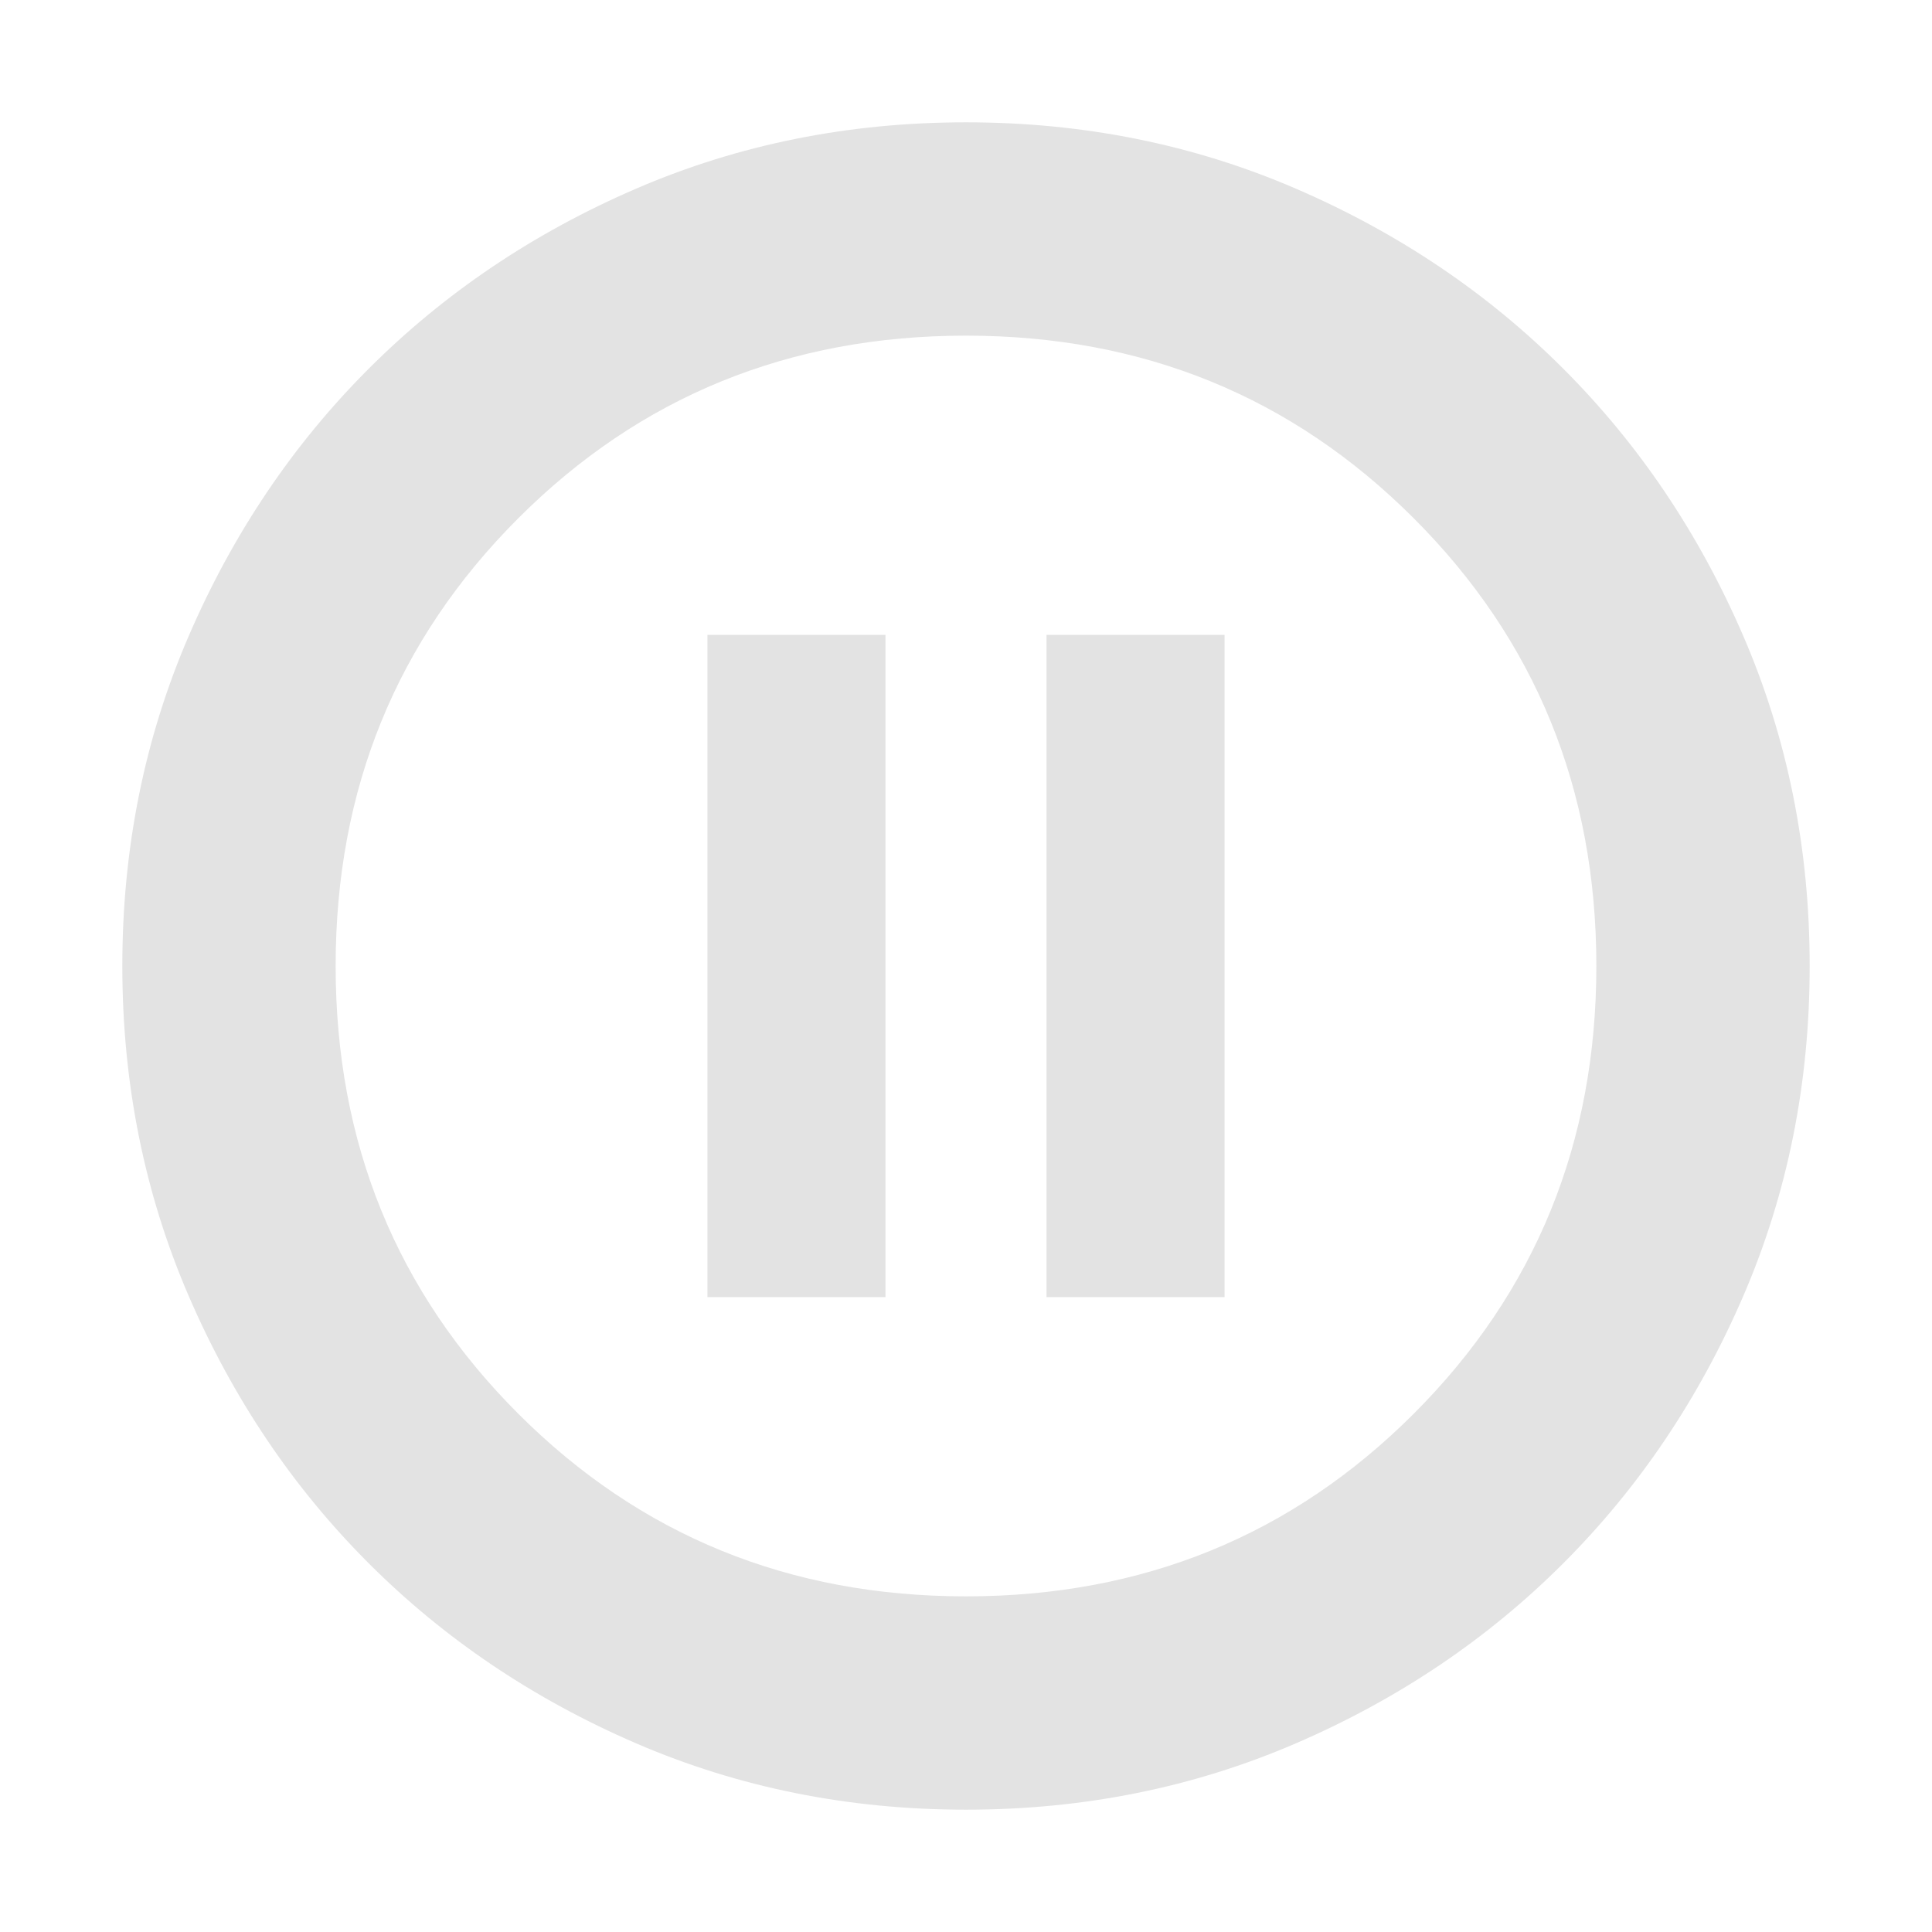
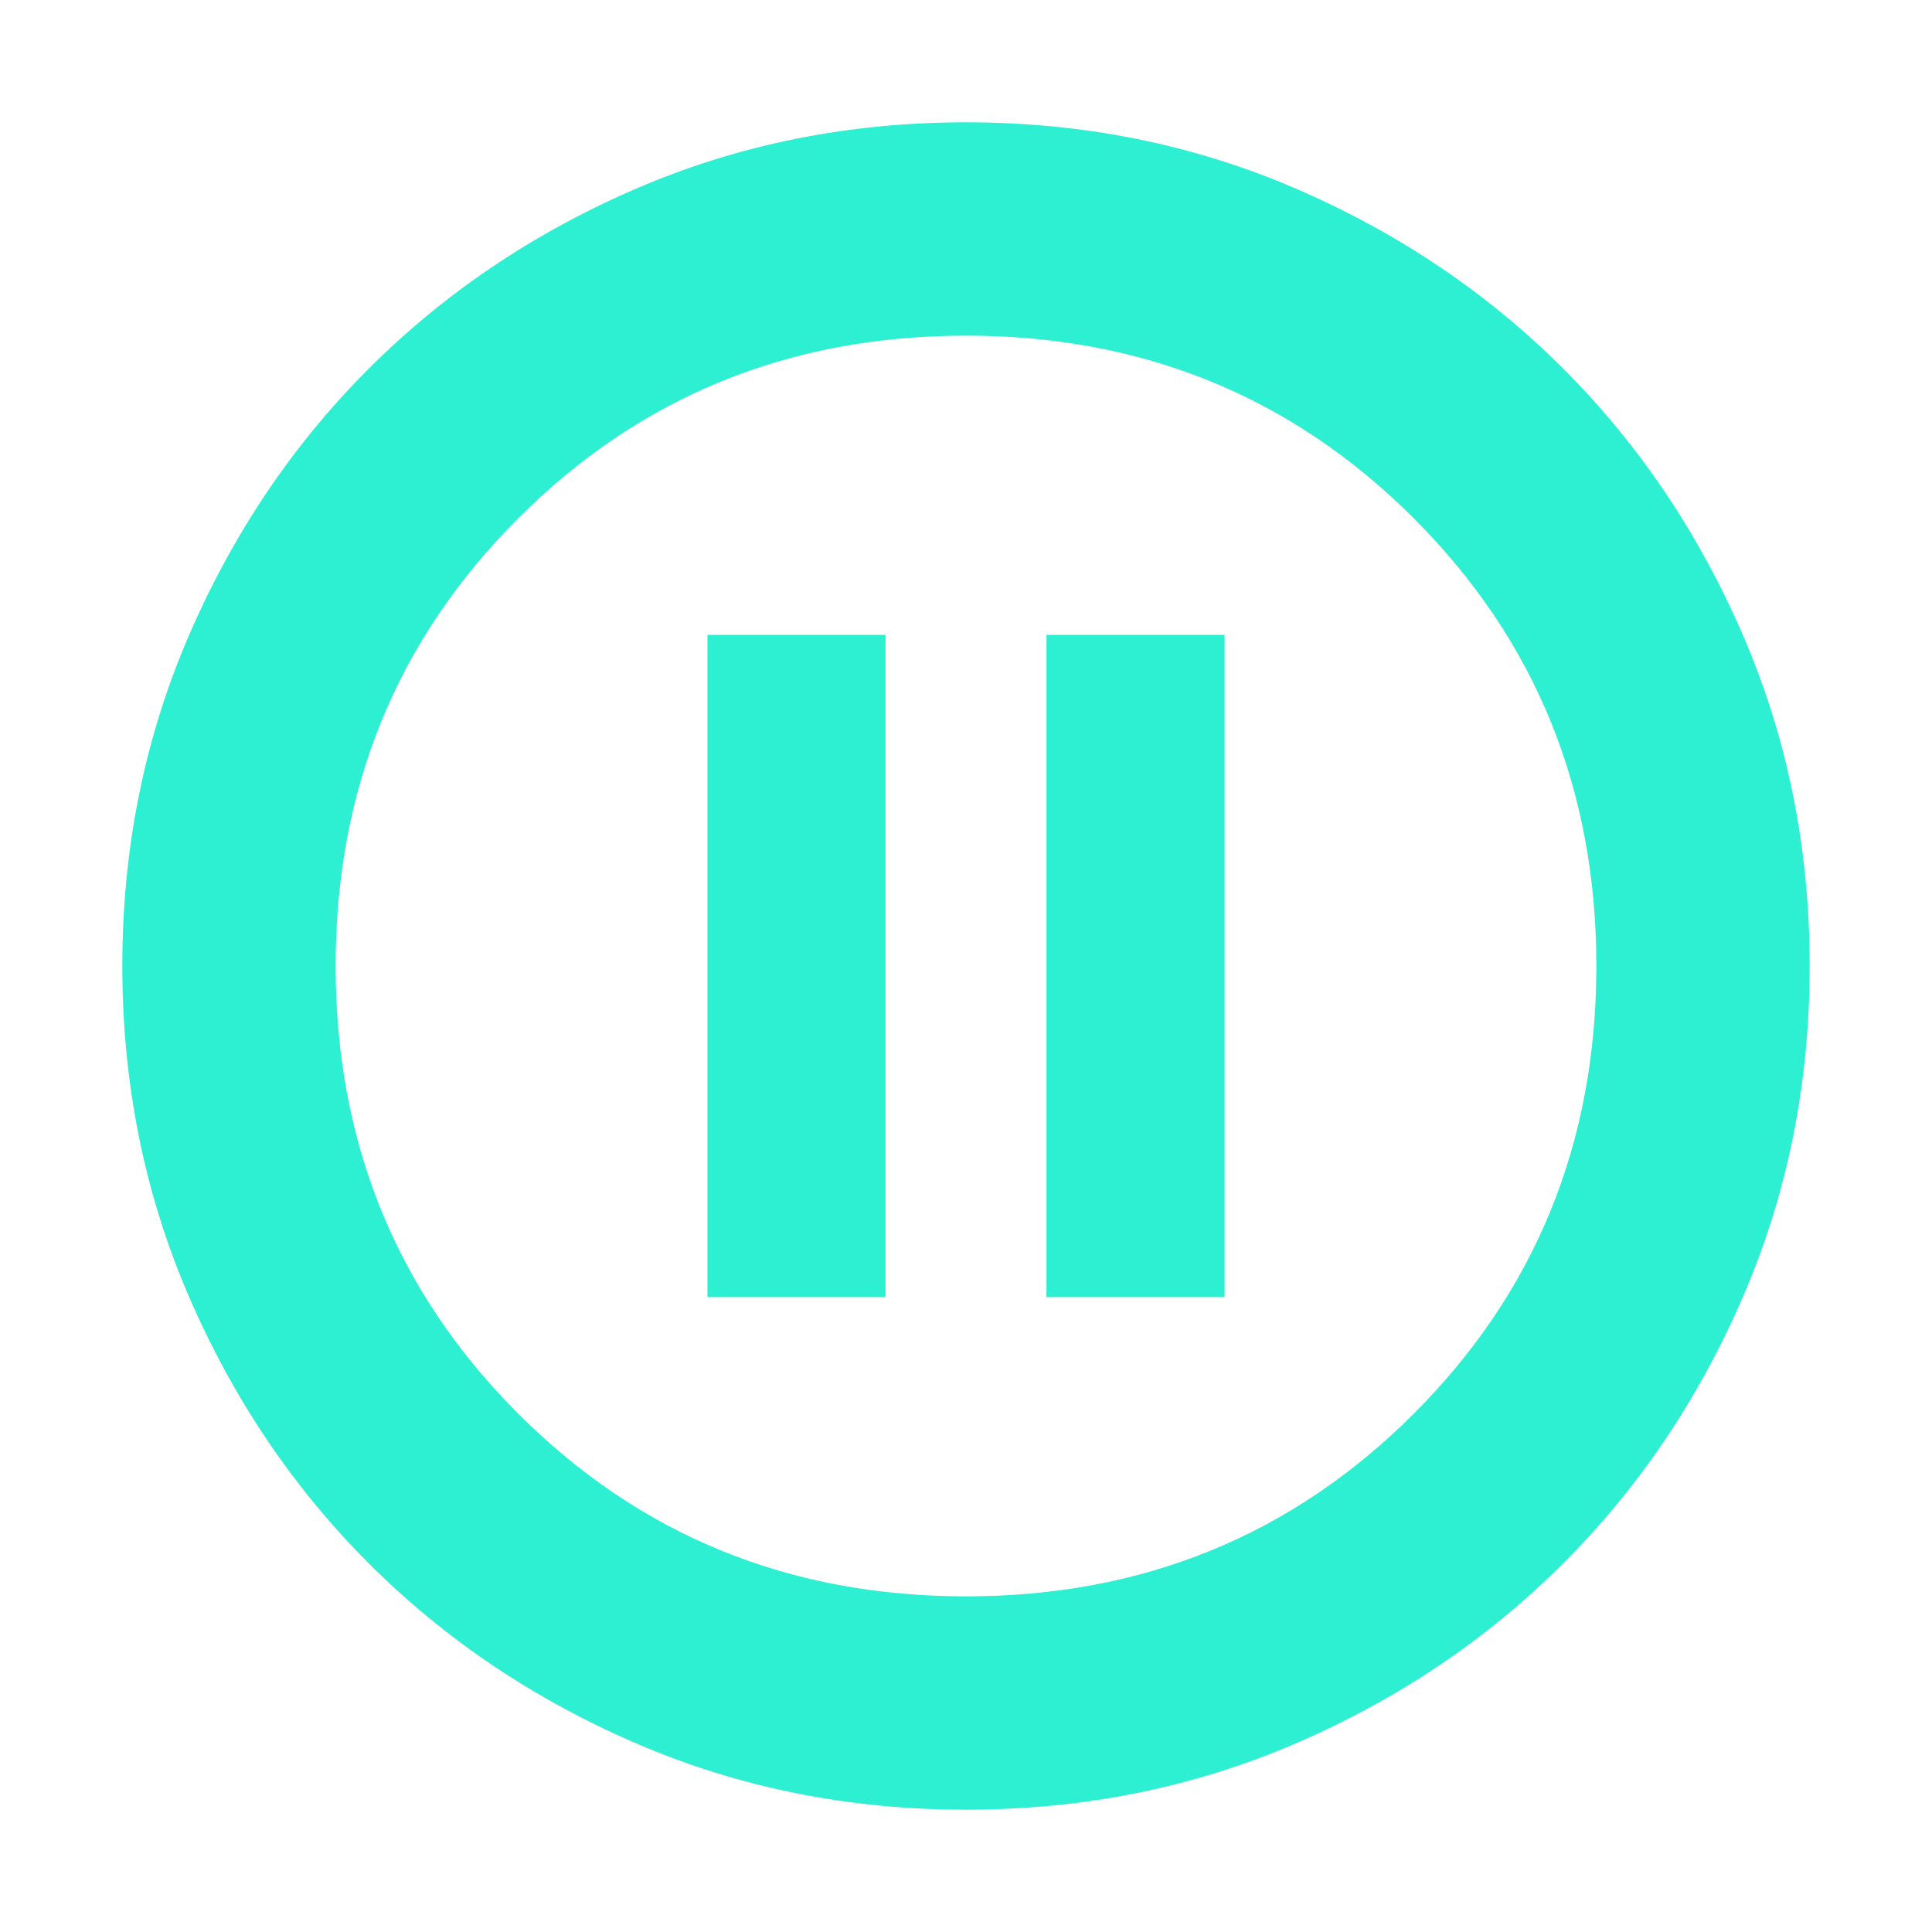
- <svg xmlns="http://www.w3.org/2000/svg" height="24px" viewBox="0 -960 960 960" width="24px" fill="#e3e3e3">
+ <svg xmlns="http://www.w3.org/2000/svg" height="24px" viewBox="0 -960 960 960" width="24px" fill="#2DEFD2">
  <path d="M351.52-315.48H440v-329.04h-88.48v329.04Zm168.48 0h88.48v-329.04H520v329.04Zm-40 254.7q-87.52 0-163.91-32.96-76.38-32.96-132.88-89.47-56.51-56.5-89.47-132.88Q60.78-392.48 60.78-480t32.96-163.91q32.96-76.38 89.47-132.88 56.5-56.51 132.88-89.47 76.39-32.96 163.91-32.96t163.91 32.96q76.38 32.96 132.88 89.47 56.51 56.5 89.47 132.88 32.96 76.39 32.96 163.91t-32.96 163.91q-32.96 76.38-89.47 132.88-56.5 56.51-132.88 89.47Q567.52-60.78 480-60.78Zm0-106q131.74 0 222.48-90.74 90.74-90.74 90.74-222.48t-90.74-222.48Q611.74-793.22 480-793.22t-222.48 90.74Q166.78-611.74 166.78-480t90.74 222.48q90.74 90.74 222.48 90.74ZM480-480Z" />
</svg>
